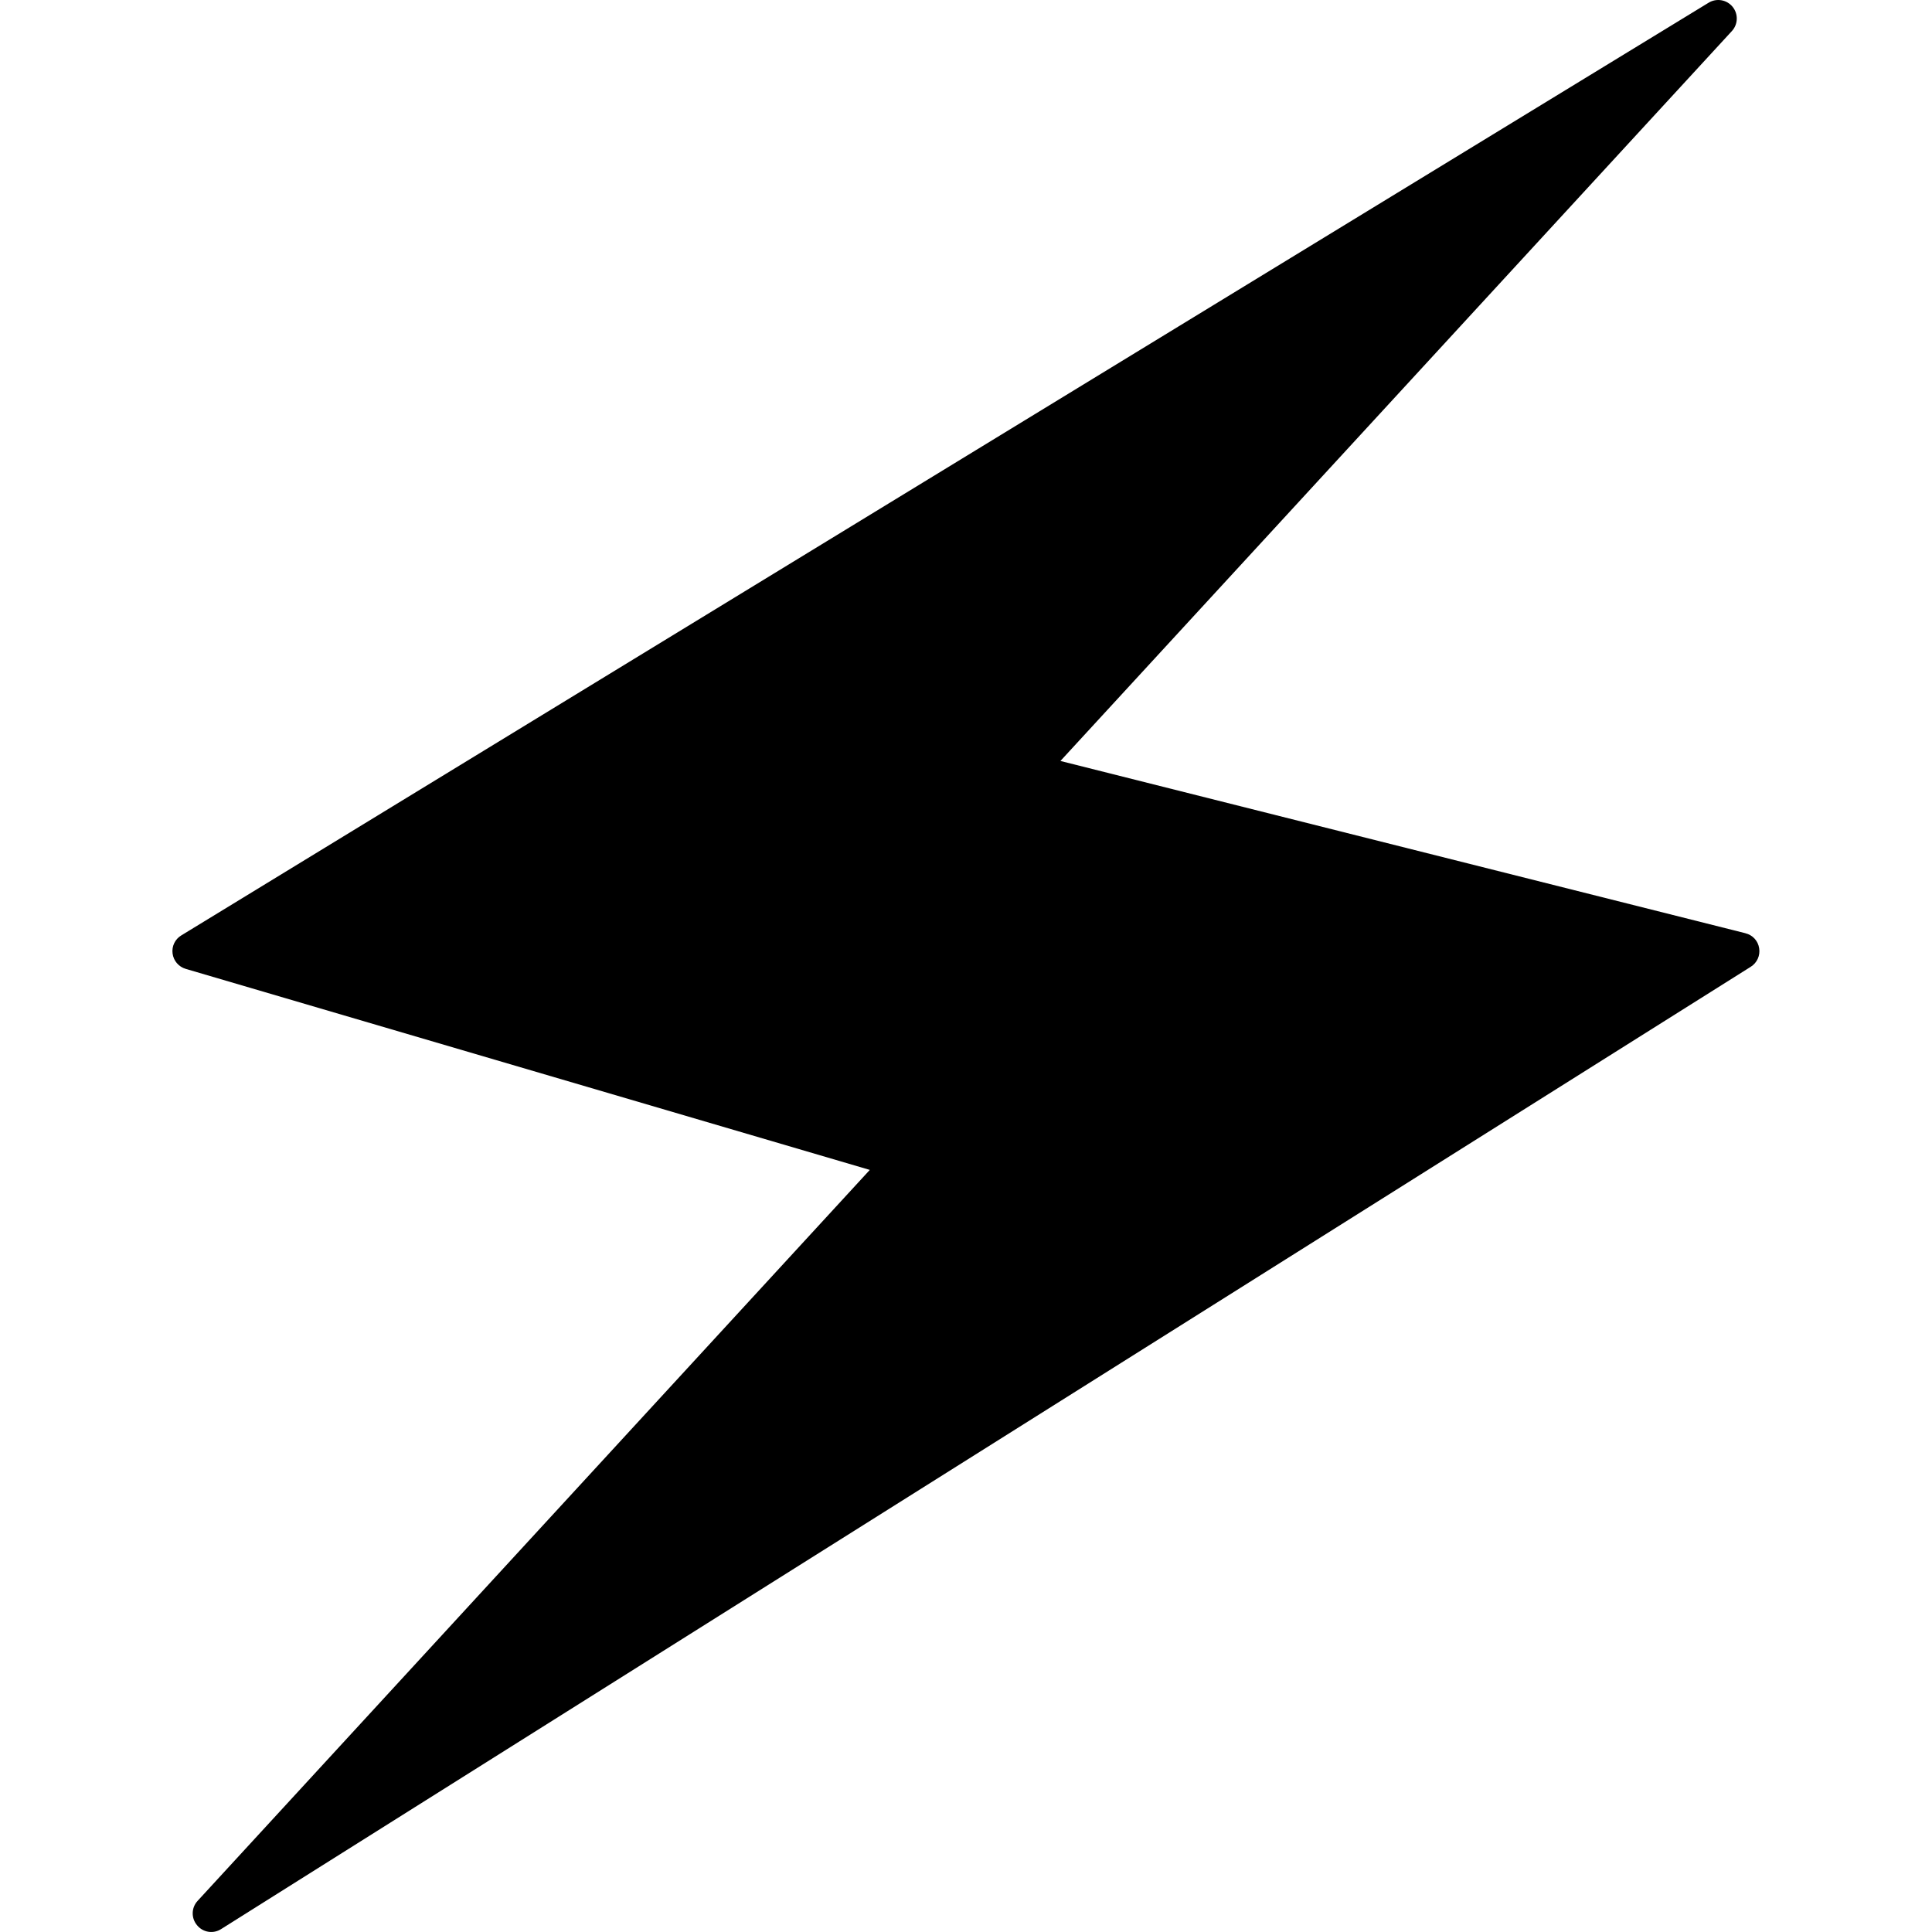
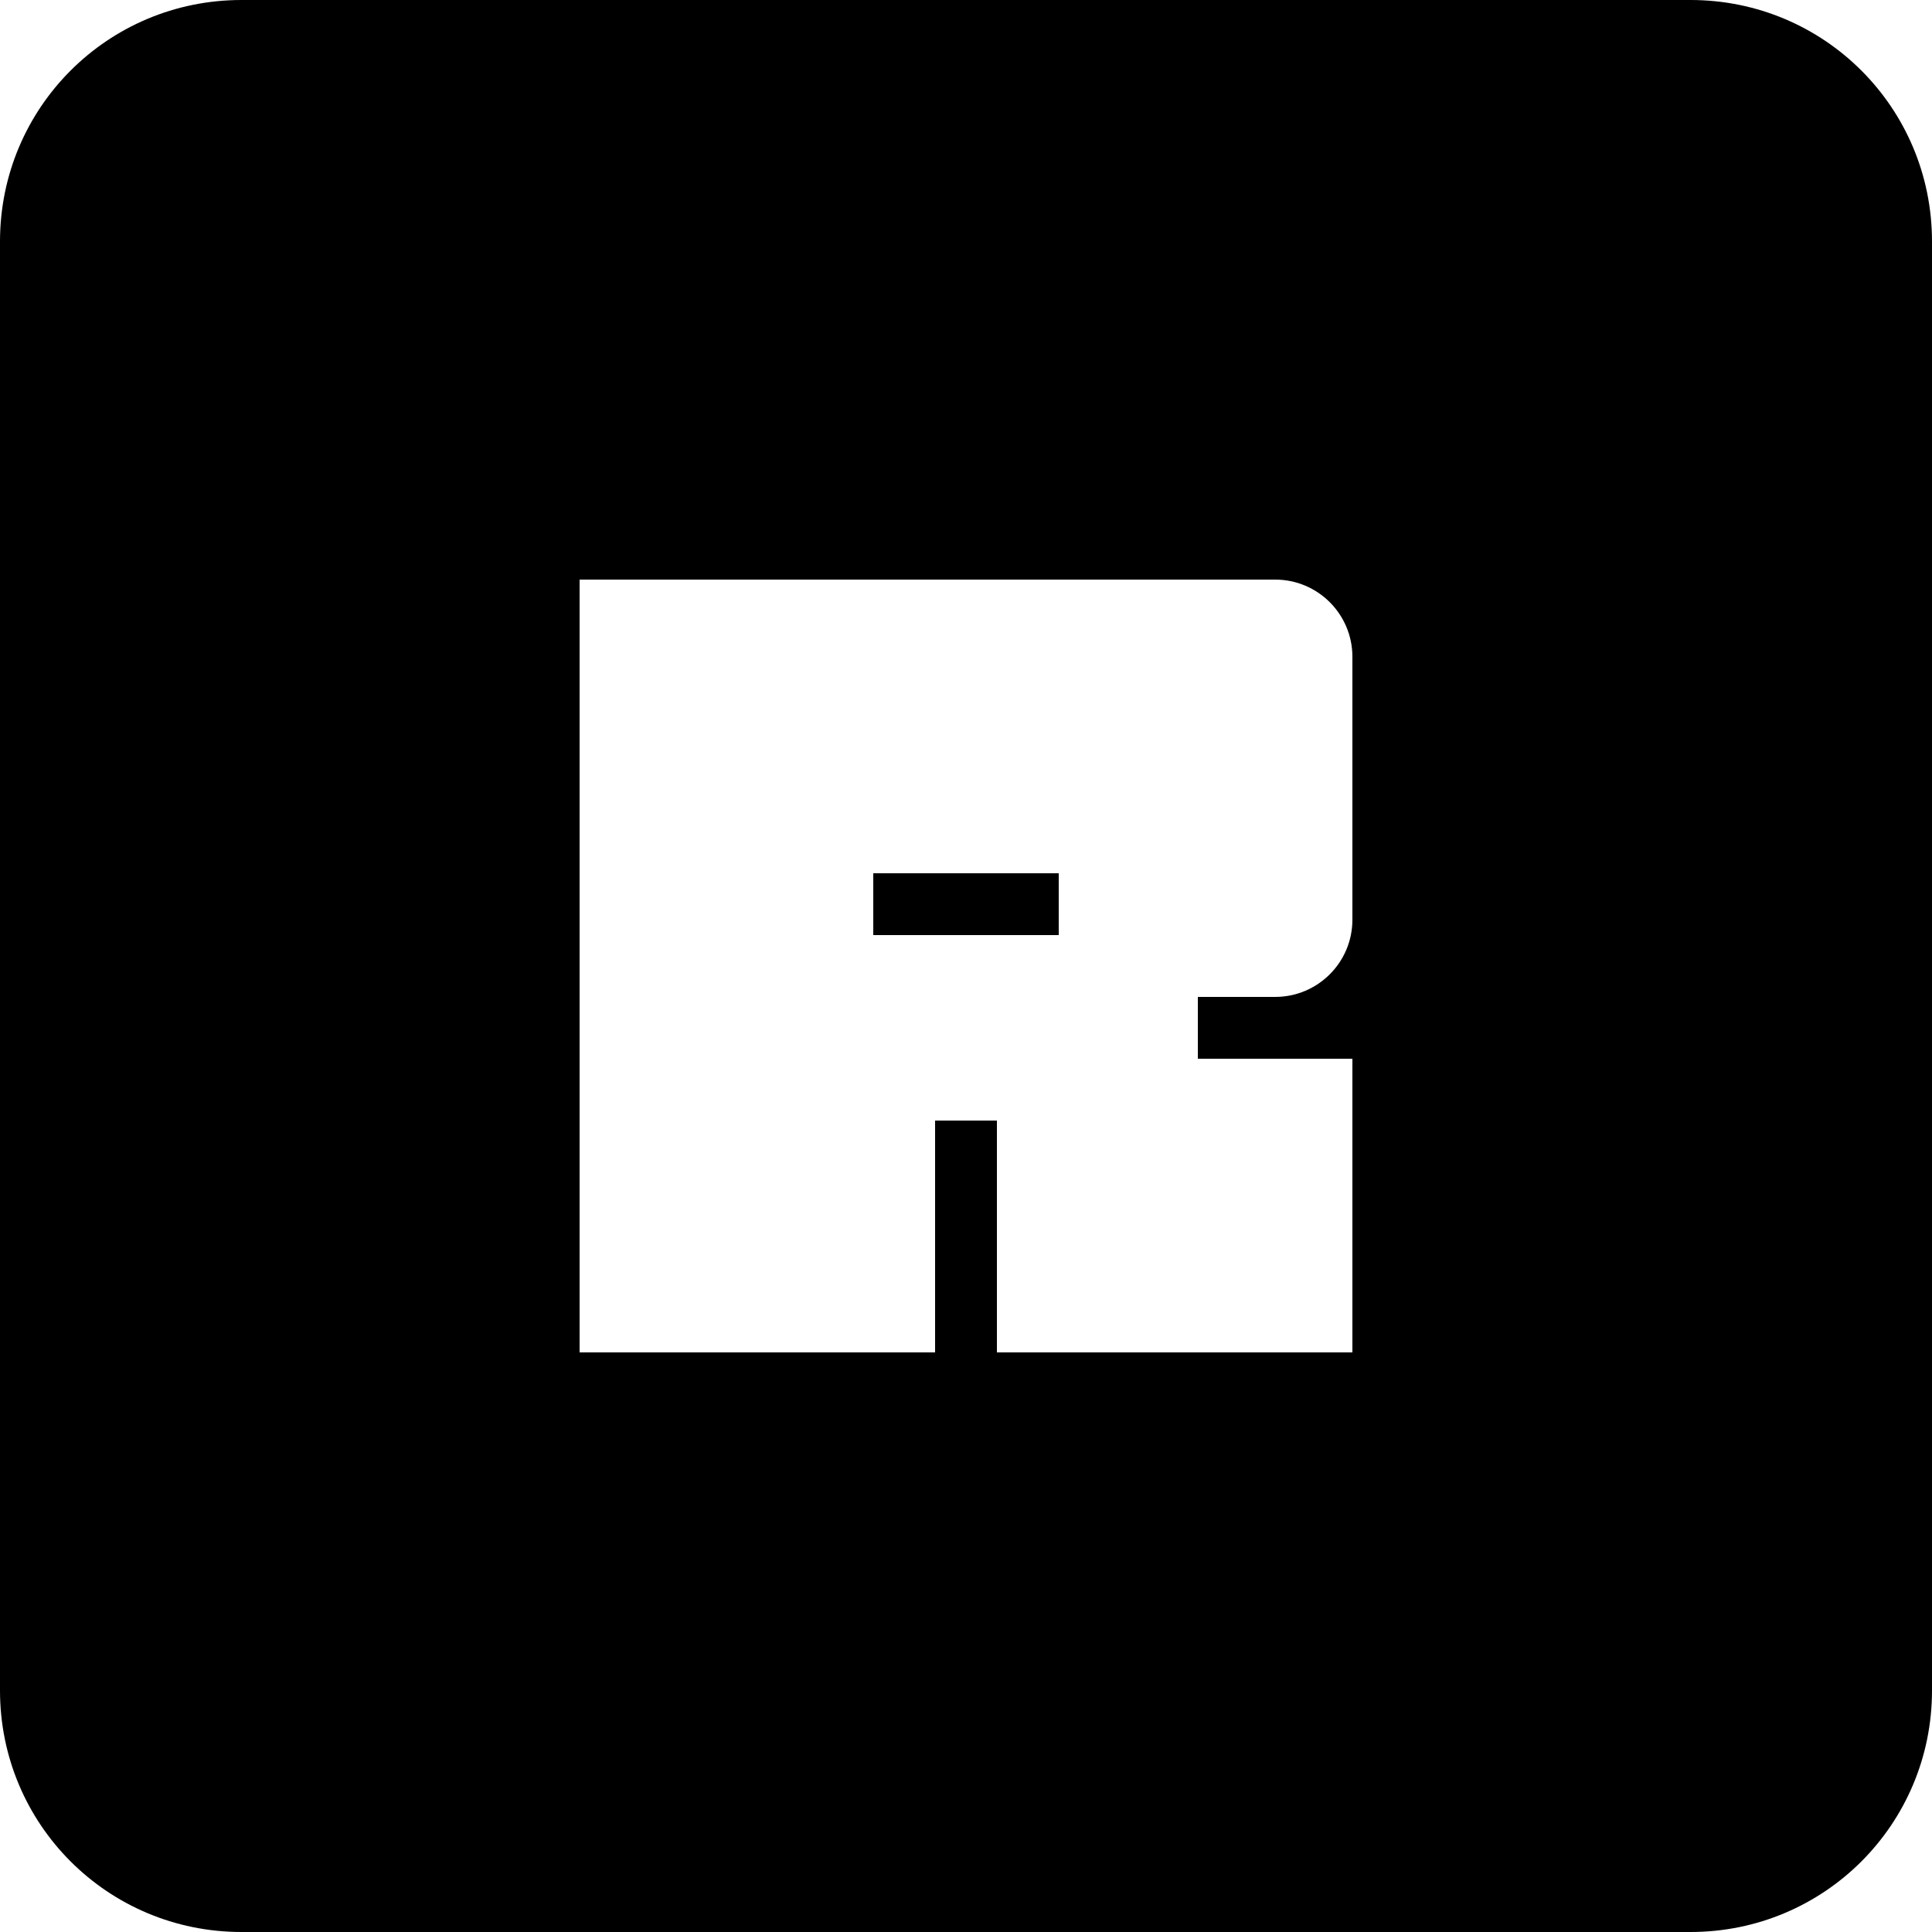
<svg xmlns="http://www.w3.org/2000/svg" role="img" viewBox="0 0 24 24">
-   <path d="m21.683 11.593-8.51-2.14 8.34-9.066a.23.23 0 0 0-.29-.352L2.252 11.62a.227.227 0 0 0-.108.226.23.23 0 0 0 .164.19l8.497 2.497-8.35 9.08a.228.228 0 0 0-.007.303.227.227 0 0 0 .3.047l19-11.953a.228.228 0 0 0 .105-.23.225.225 0 0 0-.172-.187z" />
+   <path d="M3 0C1.338 0 0 1.338 0 3v18c0 1.662 1.338 3 3 3h18c1.662 0 3-1.338 3-3V3c0-1.662-1.338-3-3-3Zm4.2 7.2h8.641c.53 0 .959.43.959.959v3.266c0 .53-.43.959-.959.959h-.961v.768h1.92V16.8h-4.416v-2.88h-.768v2.88H7.2Zm3.648 3.648v.768h2.304v-.768z" />
</svg>
